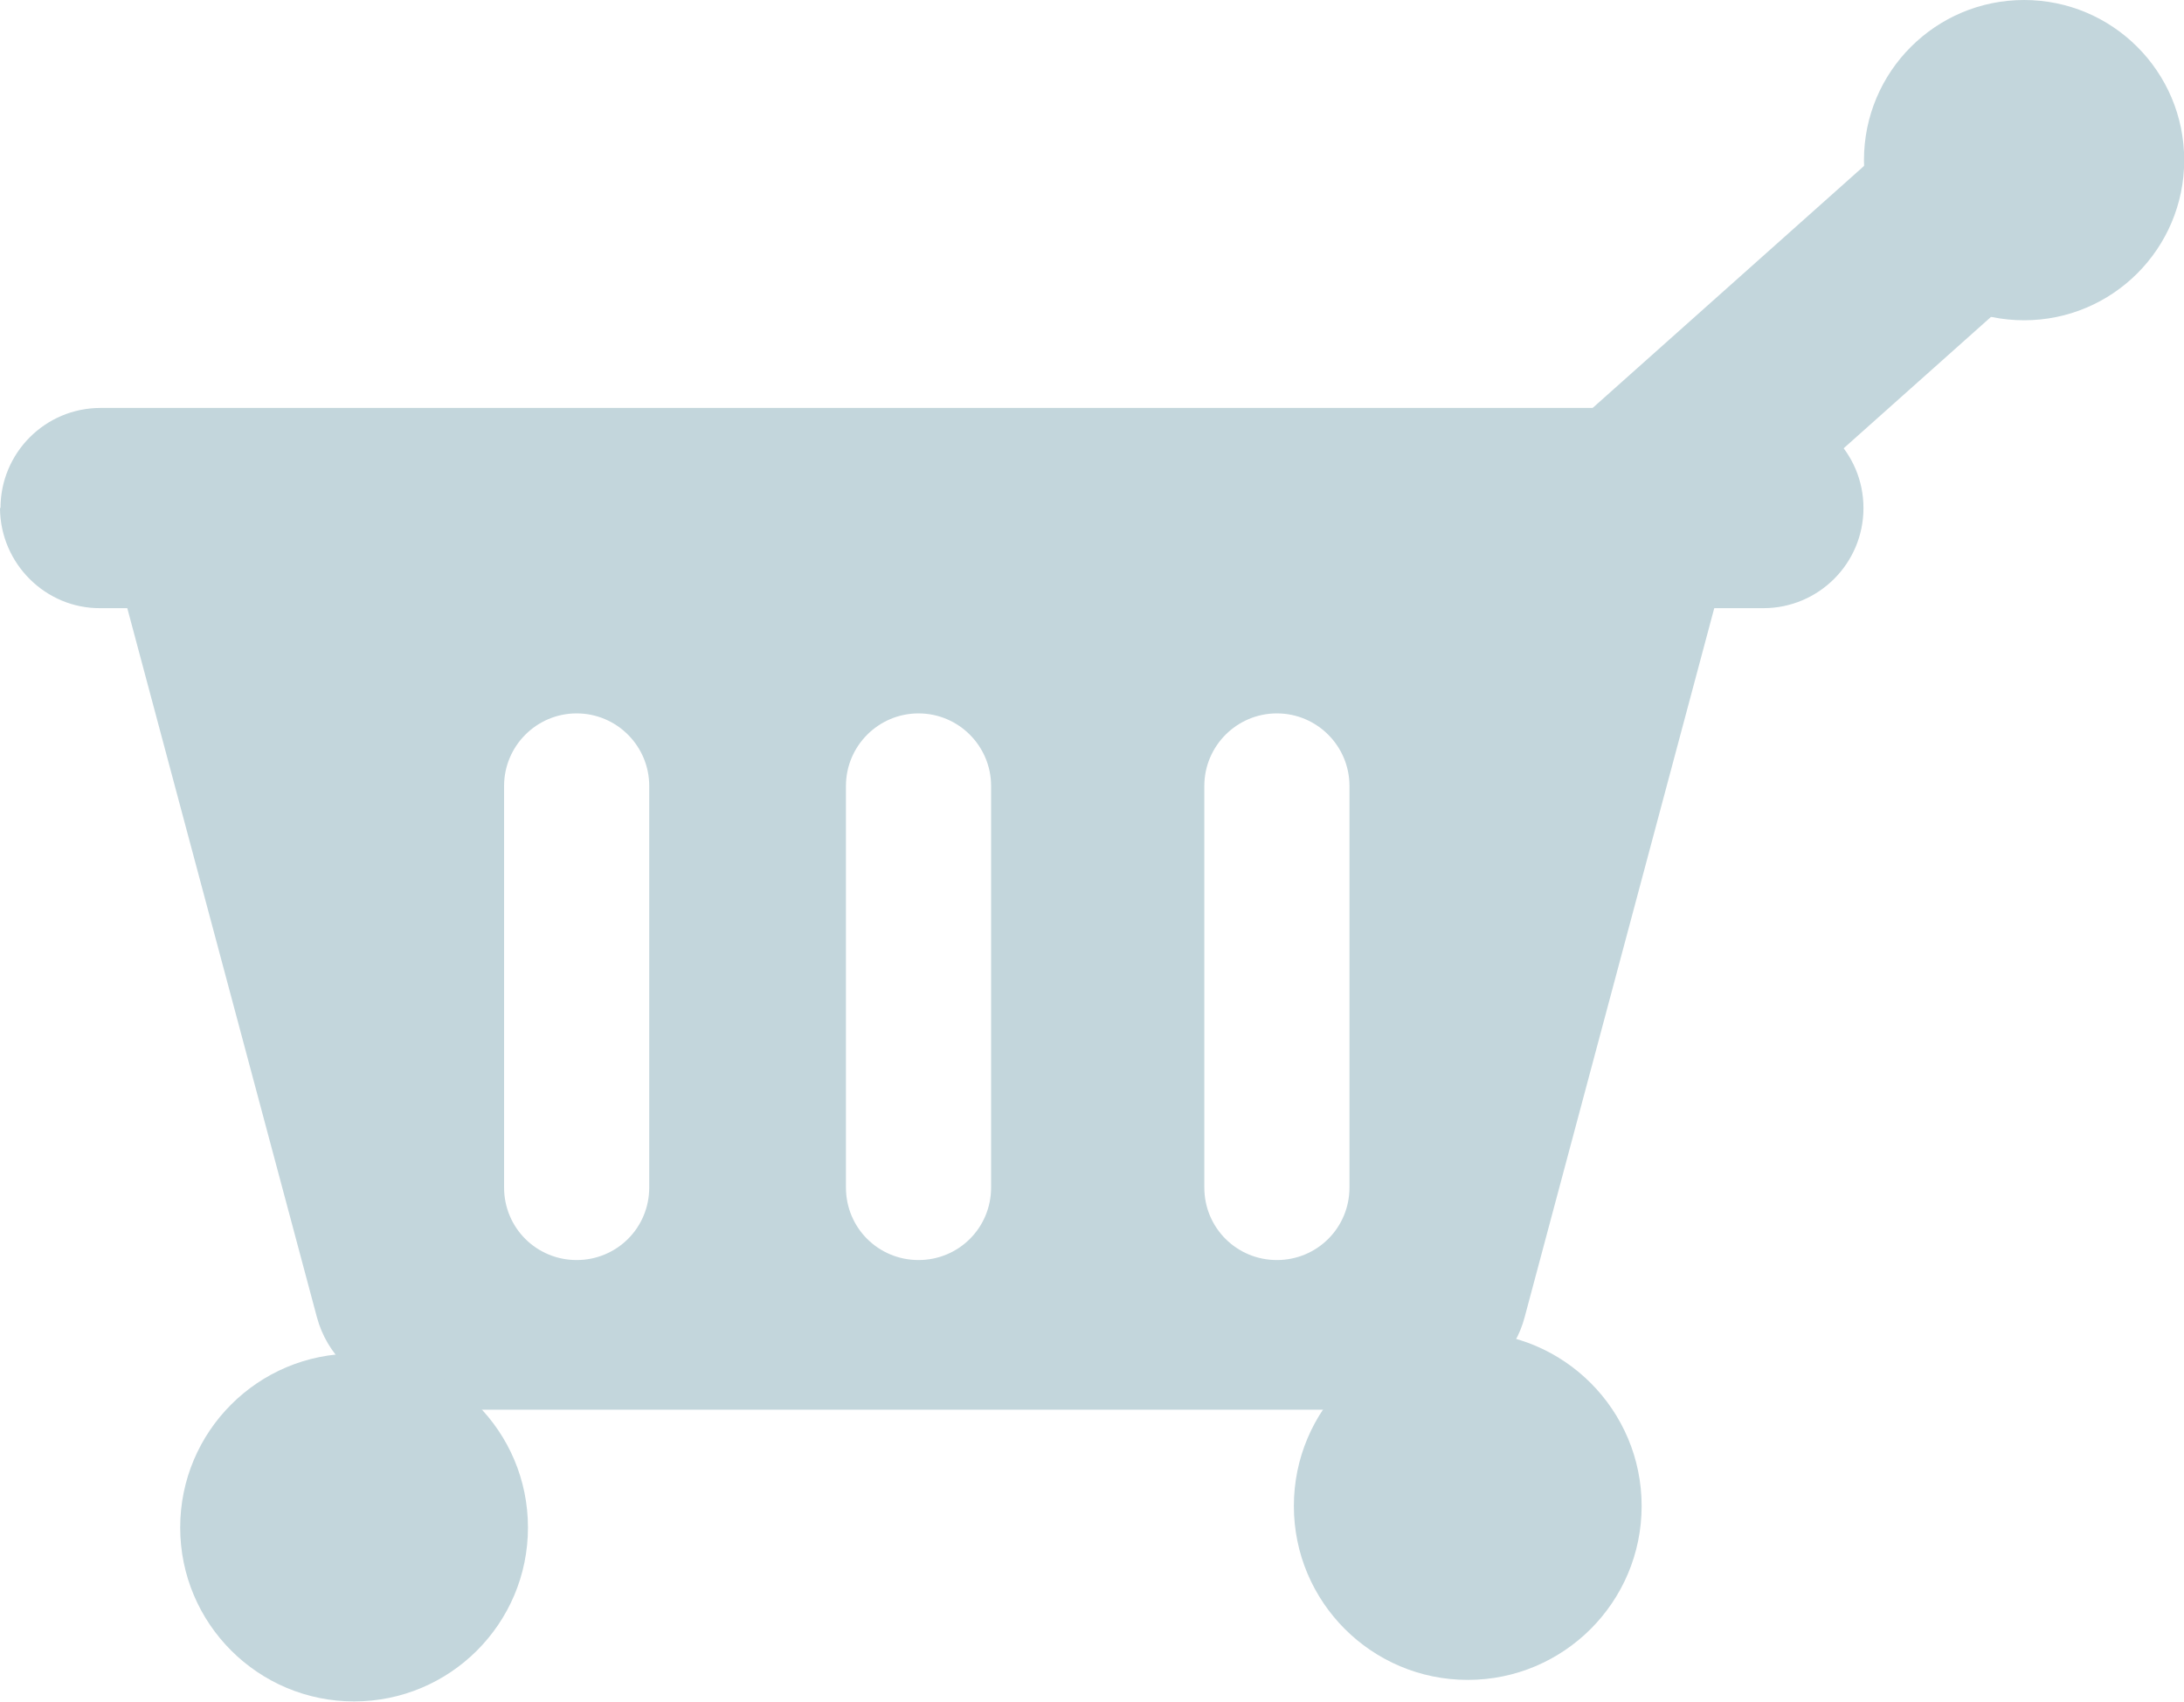
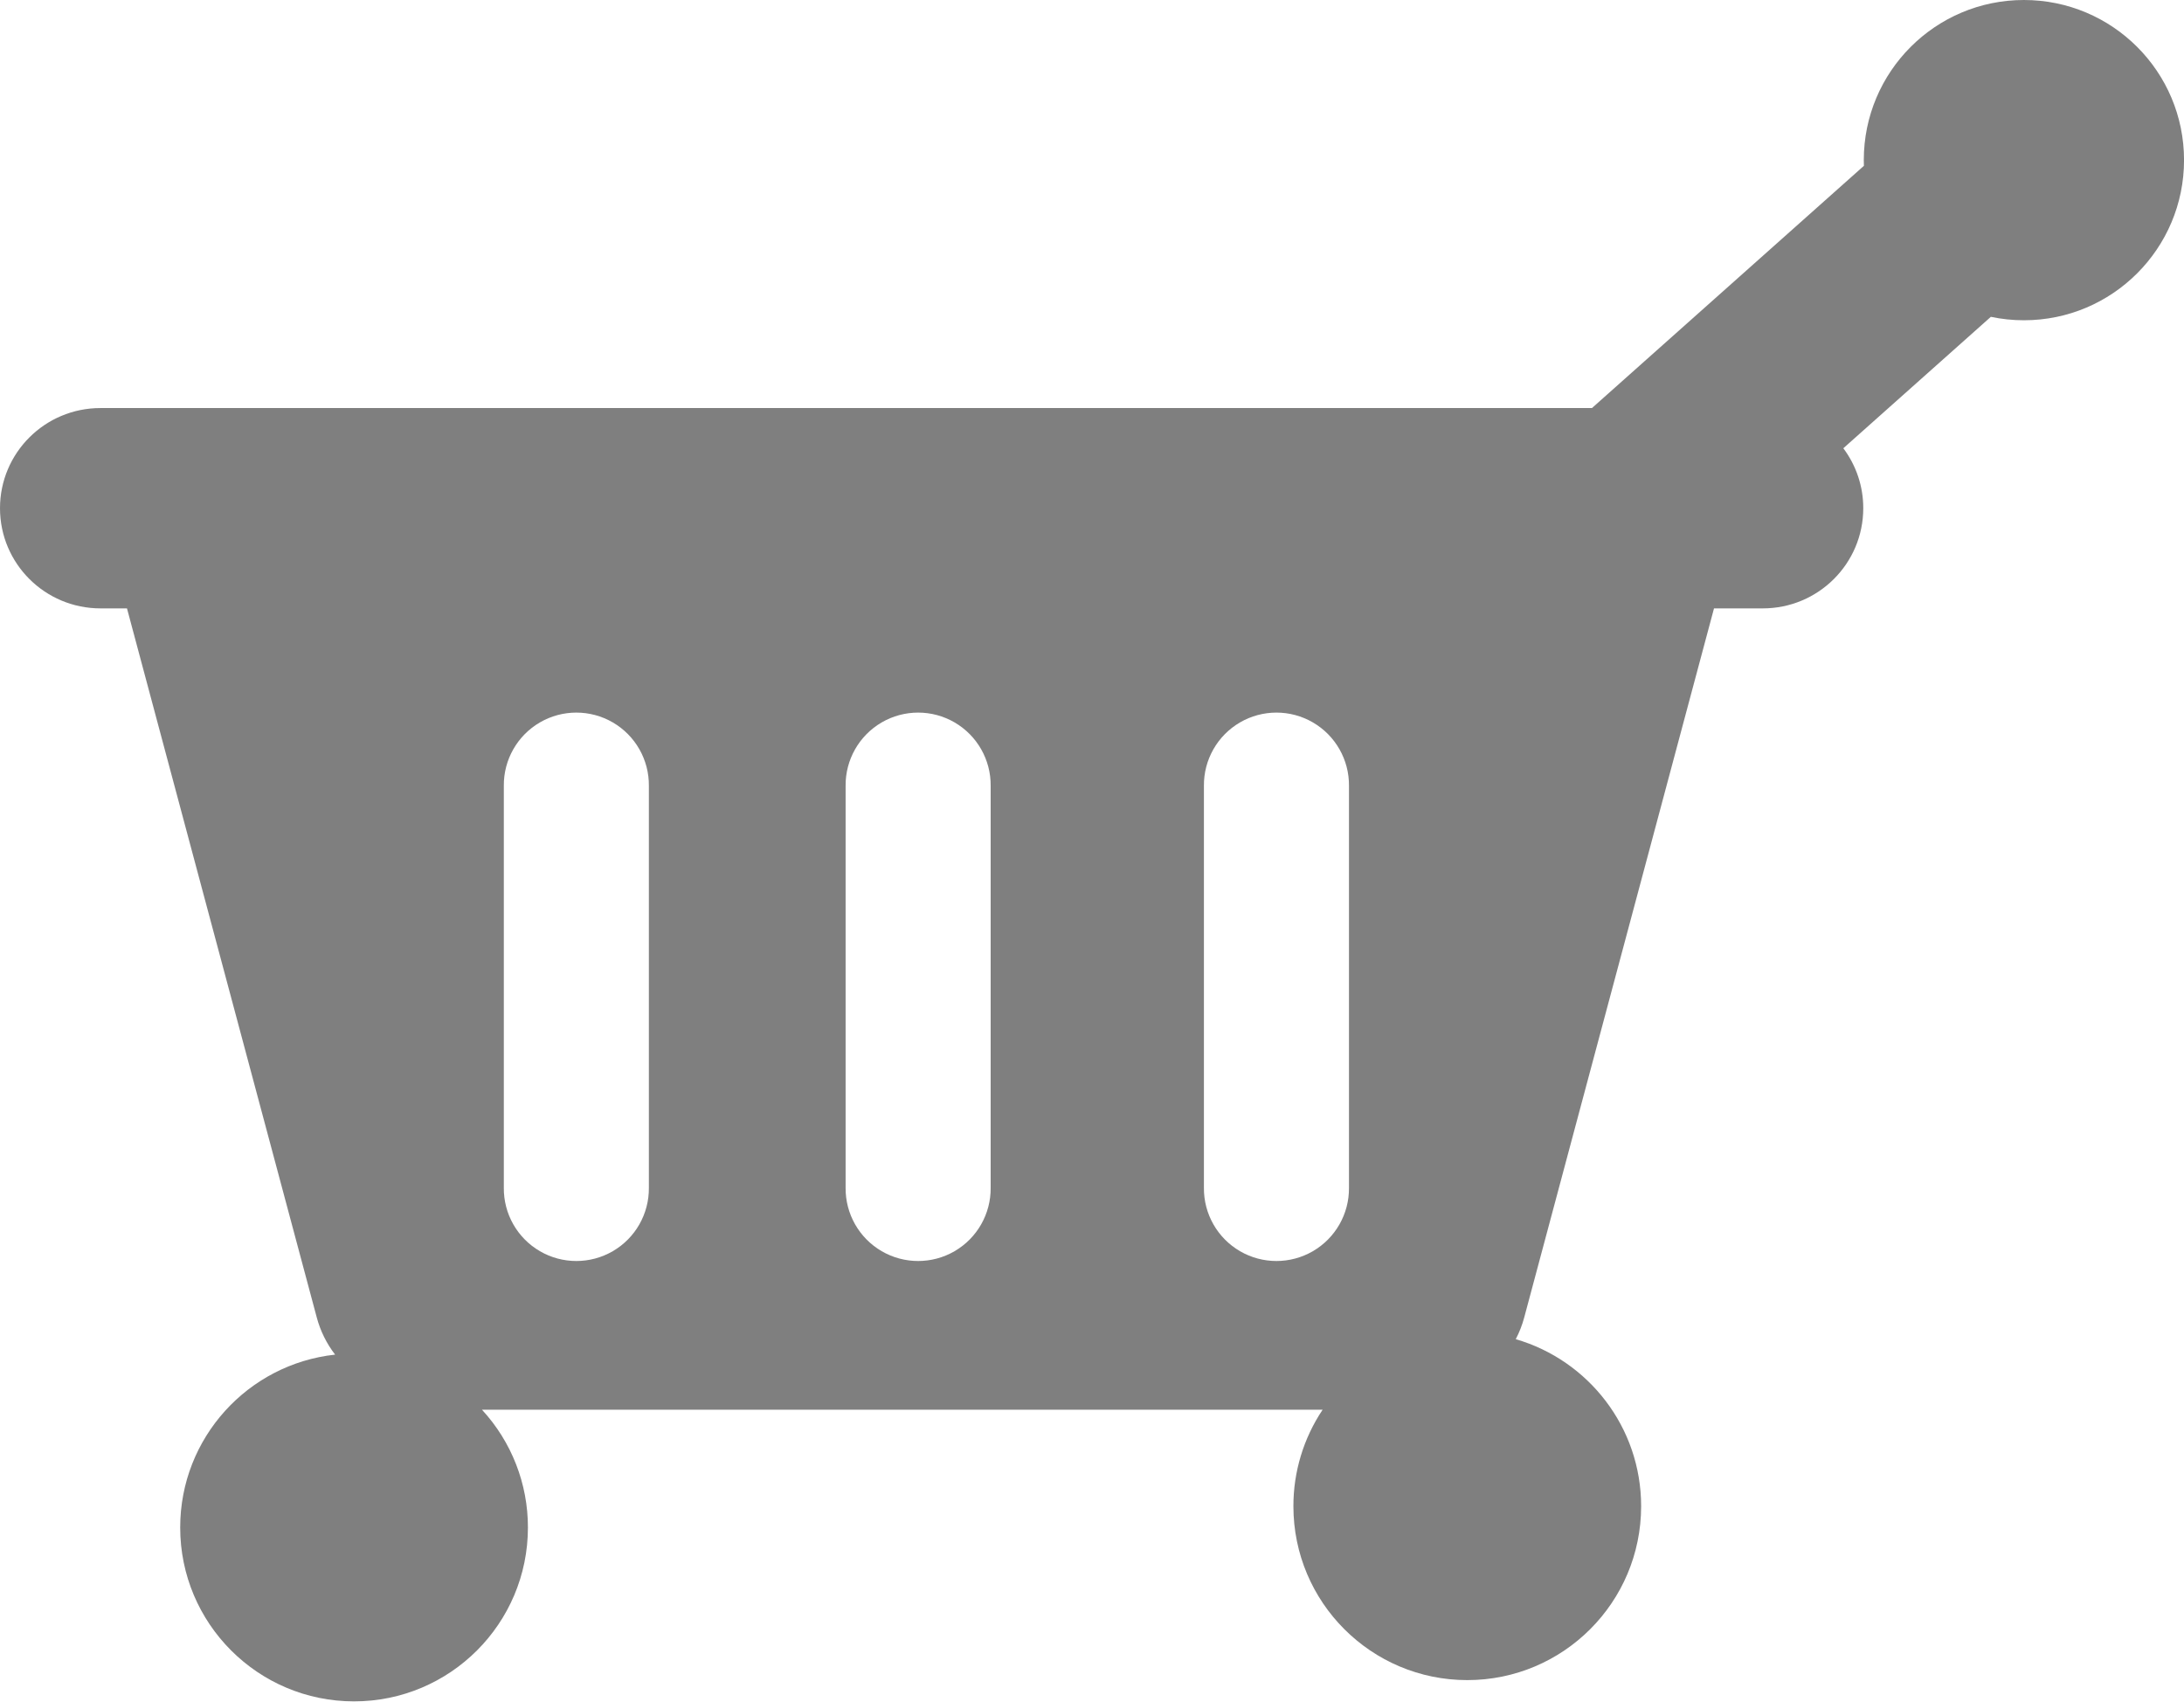
- <svg xmlns="http://www.w3.org/2000/svg" width="43.634" height="33.987" viewBox="0 0 43.634 33.987" overflow="hidden">
-   <g id="Grupo_3" transform="translate(-3837.97 -3537)">
-     <path d="M4995.54 3624.53C4996.26 3625.35 4997.5 3625.42 4998.31 3624.7 4998.32 3624.7 4998.32 3624.7 4998.32 3624.7L5006.99 3616.97C5007.8 3616.25 5007.88 3615 5007.16 3614.19L5007.16 3614.19C5006.44 3613.38 5005.2 3613.3 5004.38 3614.02 5004.38 3614.02 5004.38 3614.02 5004.38 3614.02L4995.71 3621.75C4994.89 3622.47 4994.82 3623.72 4995.54 3624.53Z" id="Caminho_3" fill="#C3D6DC" fill-rule="evenodd" transform="translate(-1128.15 -74.613)" />
-     <path d="M3950.45 3886.62C3949.65 3886.62 3949 3887.27 3949 3888.07L3949 3896.09C3949 3896.9 3949.65 3897.54 3950.45 3897.54 3951.25 3897.54 3951.9 3896.9 3951.9 3896.09L3951.9 3888.07C3951.9 3887.27 3951.25 3886.62 3950.45 3886.62 3950.45 3886.62 3950.45 3886.62 3950.45 3886.62ZM3943.29 3886.62C3942.49 3886.62 3941.84 3887.27 3941.84 3888.07L3941.84 3896.09C3941.84 3896.9 3942.49 3897.54 3943.29 3897.54 3944.09 3897.54 3944.74 3896.9 3944.74 3896.09L3944.74 3888.07C3944.74 3887.27 3944.09 3886.62 3943.29 3886.62ZM3936.46 3886.62C3935.66 3886.62 3935.01 3887.27 3935.01 3888.07L3935.01 3896.09C3935.01 3896.9 3935.66 3897.54 3936.46 3897.54 3937.26 3897.54 3937.91 3896.9 3937.91 3896.09L3937.91 3888.07C3937.91 3887.27 3937.26 3886.62 3936.46 3886.62ZM3929.18 3880.97C3930.19 3880.91 3931.1 3881.57 3931.36 3882.54L3931.75 3884 3954.92 3884 3955.31 3882.54C3955.6 3881.4 3956.75 3880.71 3957.89 3881 3959.03 3881.29 3959.73 3882.45 3959.44 3883.59 3959.43 3883.61 3959.43 3883.63 3959.42 3883.65L3955.4 3898.68C3955.22 3899.37 3954.7 3899.91 3954.01 3900.11 3953.7 3900.38 3953.3 3900.53 3952.89 3900.53L3933.86 3900.53C3933.48 3900.53 3933.12 3900.41 3932.82 3900.17 3932.07 3900.01 3931.47 3899.43 3931.27 3898.68L3927.25 3883.65C3926.94 3882.51 3927.62 3881.34 3928.76 3881.03 3928.89 3881 3929.04 3880.97 3929.18 3880.97Z" id="Caminho_4" fill="#C3D6DC" fill-rule="evenodd" transform="translate(-86.969 -335.369)" />
-     <path d="M3837.98 3865.17C3837.98 3864.07 3838.87 3863.17 3839.98 3863.17 3839.98 3863.17 3839.98 3863.17 3839.98 3863.17L3873.19 3863.17C3874.3 3863.17 3875.2 3864.06 3875.2 3865.17 3875.2 3865.17 3875.2 3865.17 3875.2 3865.17L3875.2 3865.17C3875.2 3866.28 3874.3 3867.17 3873.2 3867.17 3873.2 3867.17 3873.2 3867.17 3873.19 3867.17L3839.98 3867.17C3838.88 3867.18 3837.98 3866.28 3837.97 3865.18 3837.97 3865.18 3837.97 3865.18 3837.97 3865.17Z" id="Caminho_5" fill="#C3D6DC" fill-rule="evenodd" transform="matrix(1 0 0 1 0 -318.021)" />
-     <circle cx="3.199" cy="3.199" r="3.199" id="Elipse_1" fill="#C3D6DC" transform="translate(3875.21 3537)" />
-     <circle cx="3.474" cy="3.474" r="3.474" id="Elipse_2" fill="#C3D6DC" transform="translate(3841.57 3564.04)" />
-     <circle cx="3.474" cy="3.474" r="3.474" id="Elipse_3" fill="#C3D6DC" transform="translate(3863.82 3563.61)" />
-   </g>
+ <svg xmlns="http://www.w3.org/2000/svg" id="Layer_1" data-name="Layer 1" viewBox="0 0 3000.25 2336.93">
+   <defs>
+     <style>.cls-1{fill:#7f7f7f;fill-rule:evenodd;}</style>
+   </defs>
+   <path class="cls-1" d="M2780.05,293.57c-121.47,0-219.94,98.48-219.94,220,0,2.6.06,5.19.15,7.76L2186.7,854.05H137.7C61.51,854.05-.25,915.65-.25,991.63s61.76,137.59,138,137.59h36.44l260.68,973.85a144.48,144.48,0,0,0,25.24,51.15c-119.67,13-212.82,114.32-212.82,237.44,0,131.91,106.93,238.84,238.84,238.84s238.85-106.93,238.85-238.84a238,238,0,0,0-63.1-161.74H1816.67a237.72,237.72,0,0,0-40.12,132.52c0,131.92,106.93,238.85,238.85,238.85s238.84-106.93,238.84-238.85c0-108.79-72.74-200.58-172.23-229.42a145.77,145.77,0,0,0,11.66-29.95l260.68-973.85h67.09c76.19,0,137.95-61.6,137.95-137.59A136.73,136.73,0,0,0,2532,909.28l202.66-180.53a220.14,220.14,0,0,0,45.44,4.72c121.48,0,219.95-98.48,219.95-220S2901.53,293.57,2780.05,293.57ZM891.14,1925a99.64,99.64,0,1,1-199.27,0V1373a99.64,99.64,0,1,1,199.27,0Zm469.53,0a99.64,99.64,0,1,1-199.27,0V1373a99.64,99.64,0,1,1,199.27,0Zm292.95,0V1373a99.64,99.64,0,1,1,199.27,0v552a99.64,99.64,0,1,1-199.27,0Z" transform="translate(0.25 -293.57)" />
</svg>
